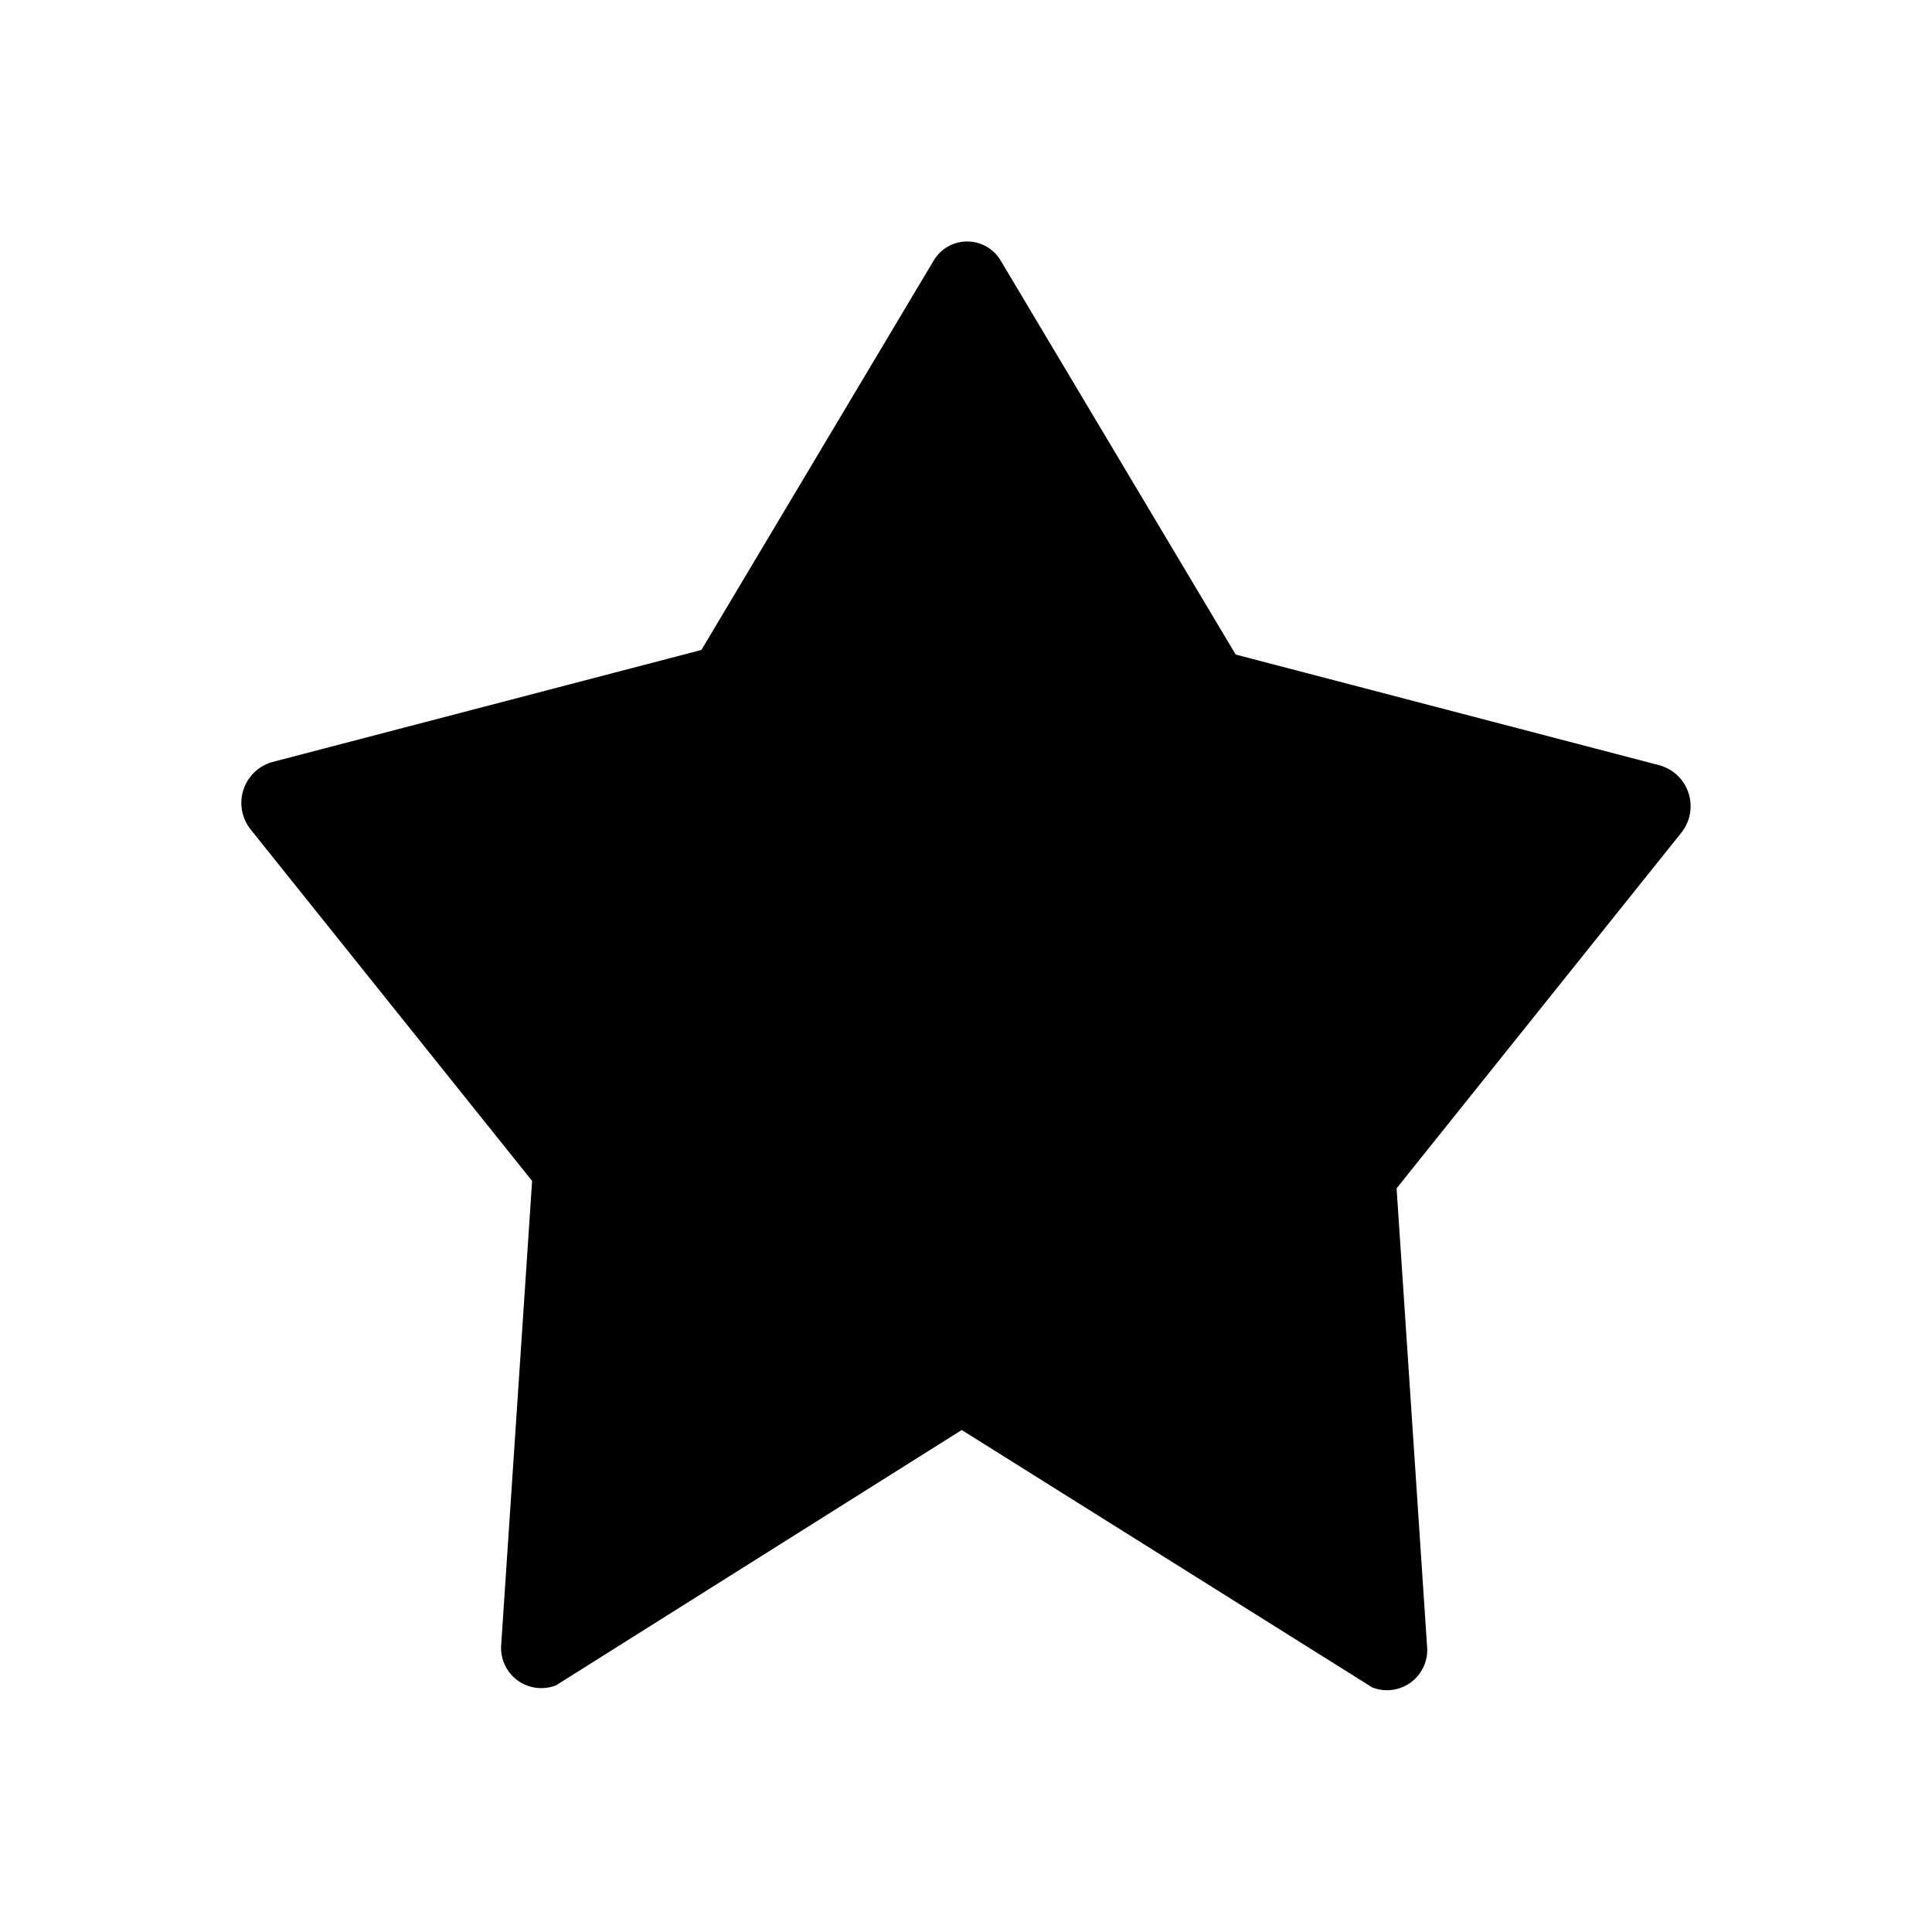
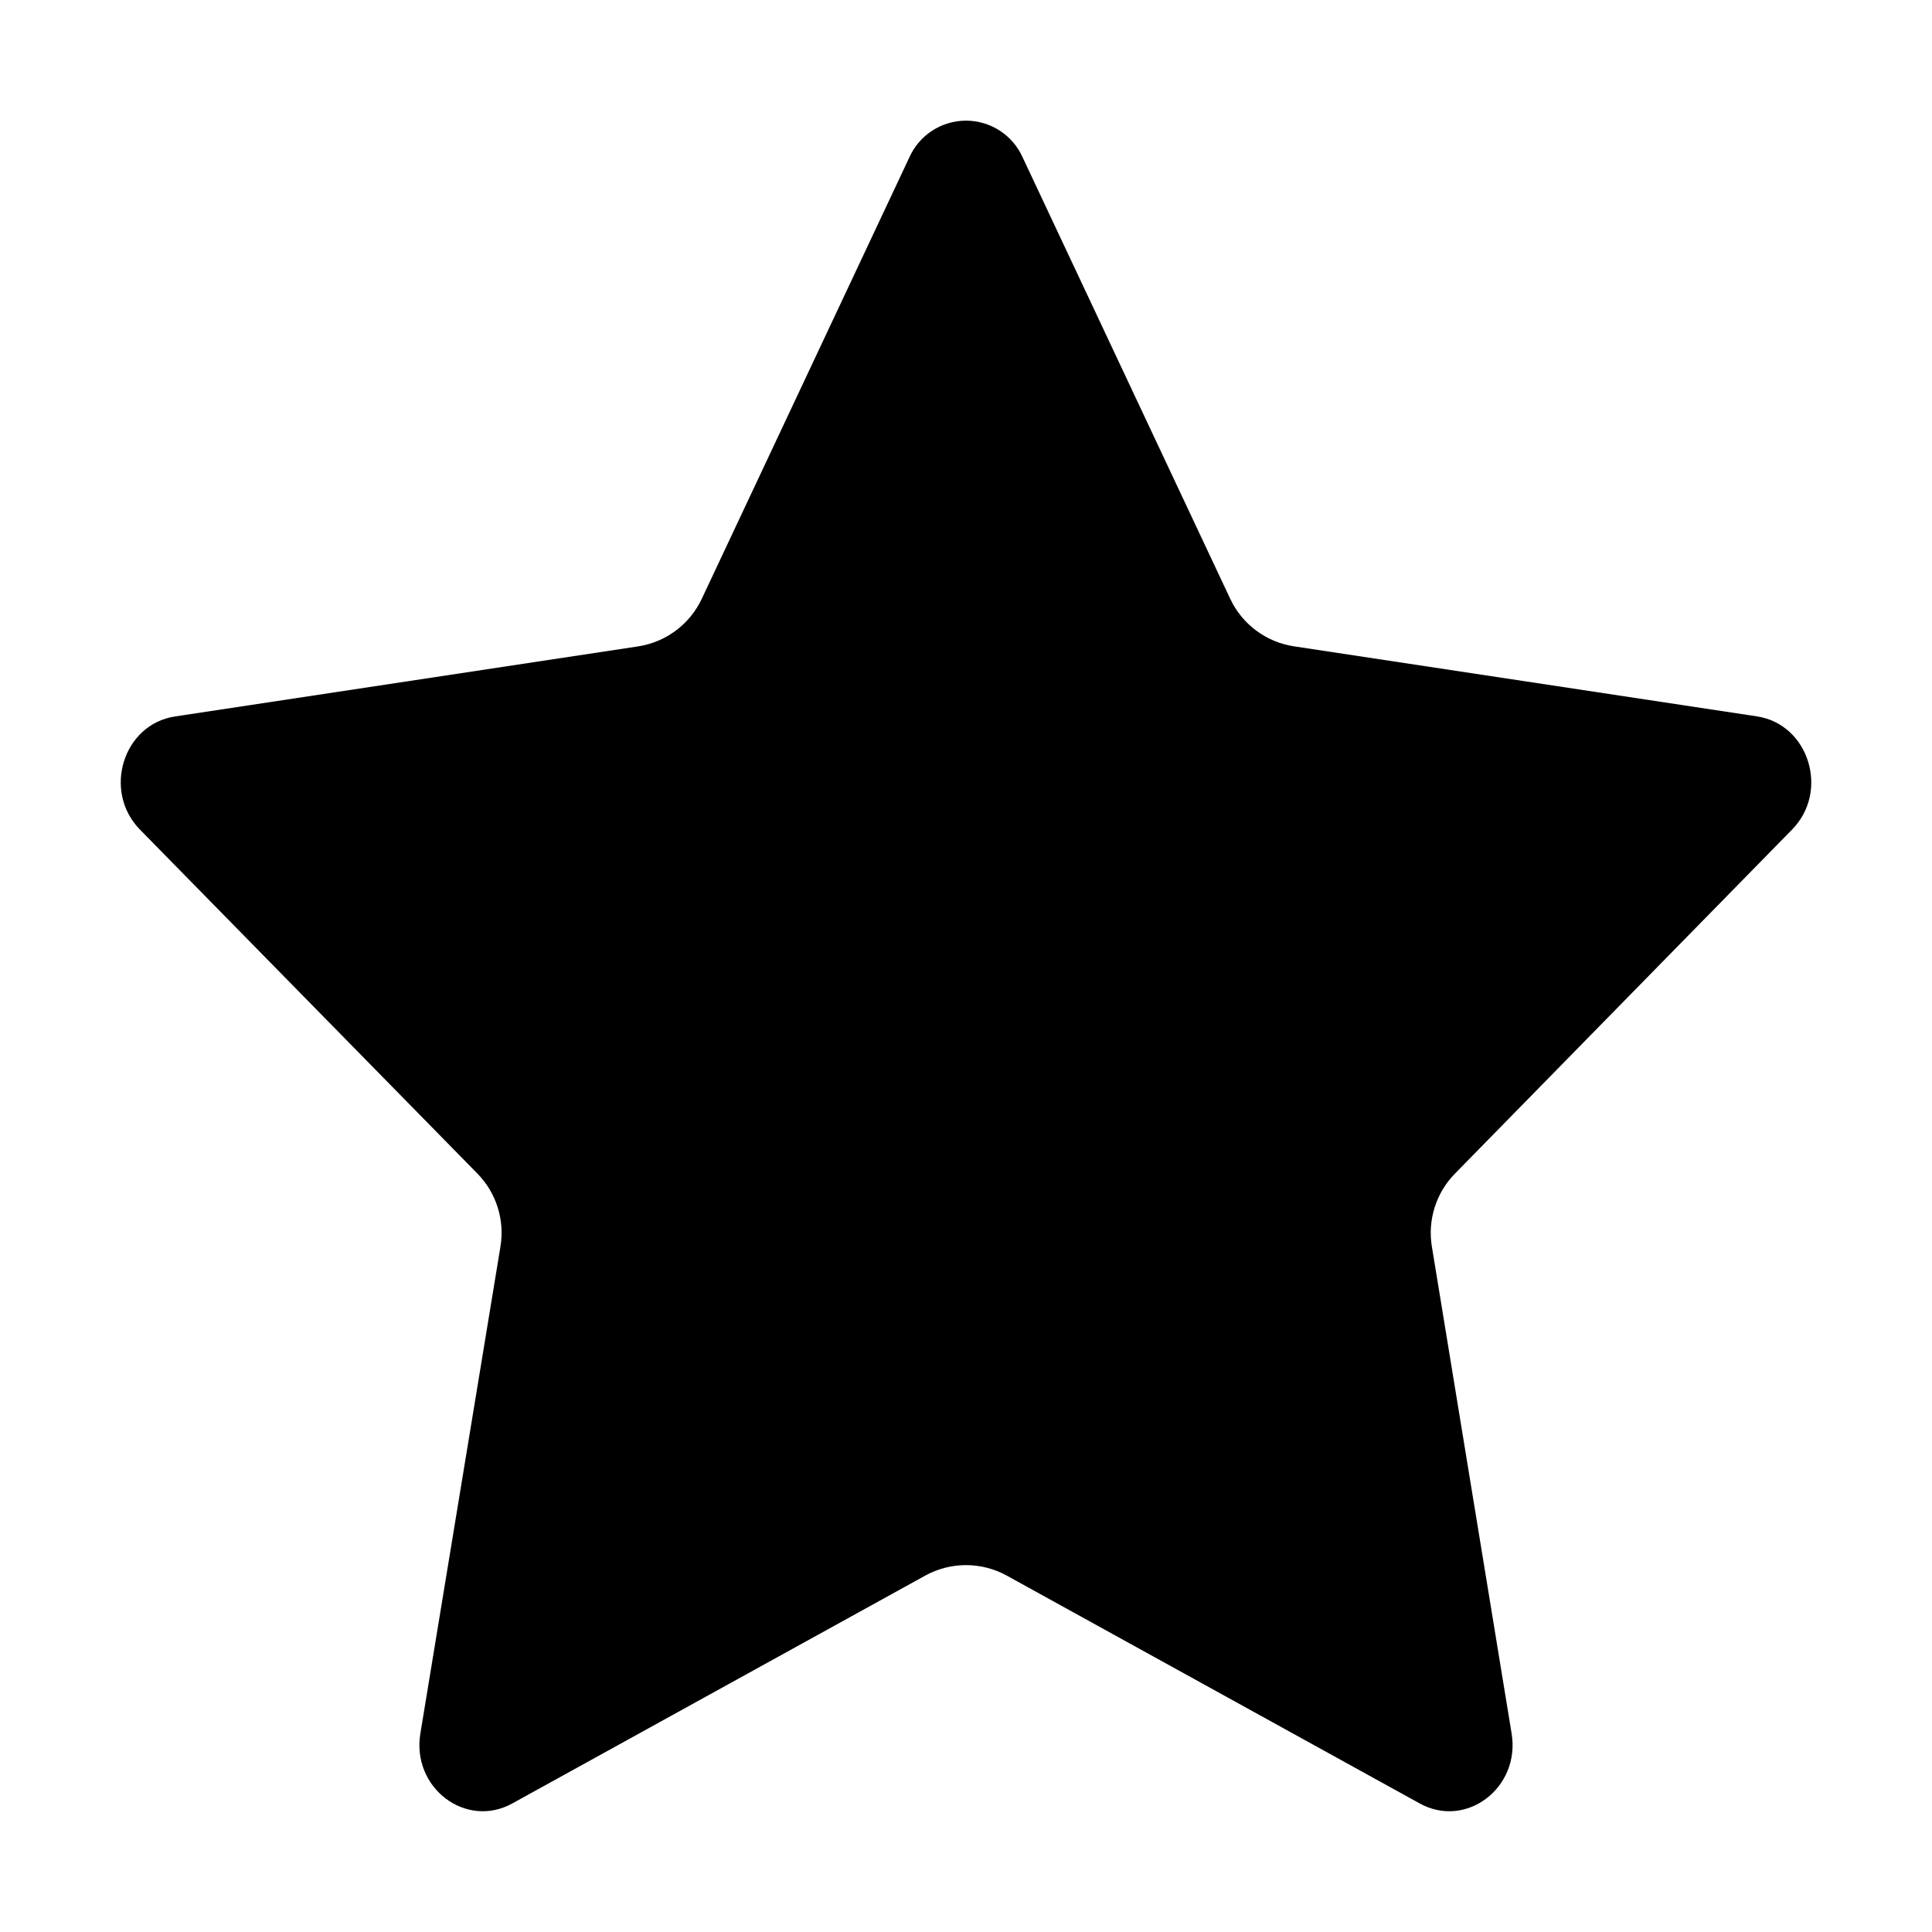
<svg xmlns="http://www.w3.org/2000/svg" viewBox="0 0 24 24">
-   <path d="M17.349 14.762l3.535-4.415a.528.528 0 0 0-.26-.838L15.35 8.131l-2.915-4.887a.484.484 0 0 0-.841 0l-2.881 4.83-5.337 1.394a.528.528 0 0 0-.26.839L6.61 14.67l-.383 5.748a.5.5 0 0 0 .68.518l5.04-3.172 5.1 3.198a.5.5 0 0 0 .68-.518z" />
+   <path d="M7.925 8.03a1.05 1.05 0 0 0 .793-.592l2.576-5.478a.771.771 0 0 1 1.412 0l2.576 5.478c.149.317.446.539.793.591l5.75.87c.646.098.904.93.437 1.406l-4.188 4.274a1.05 1.05 0 0 0-.287.905l.991 6.051c.11.673-.565 1.187-1.142.868l-5.129-2.83a1.05 1.05 0 0 0-1.014 0l-5.129 2.83c-.577.319-1.253-.195-1.142-.869l.995-6.05a1.05 1.05 0 0 0-.286-.905l-4.192-4.273c-.468-.477-.21-1.309.436-1.406l5.75-.87z" />
</svg>
